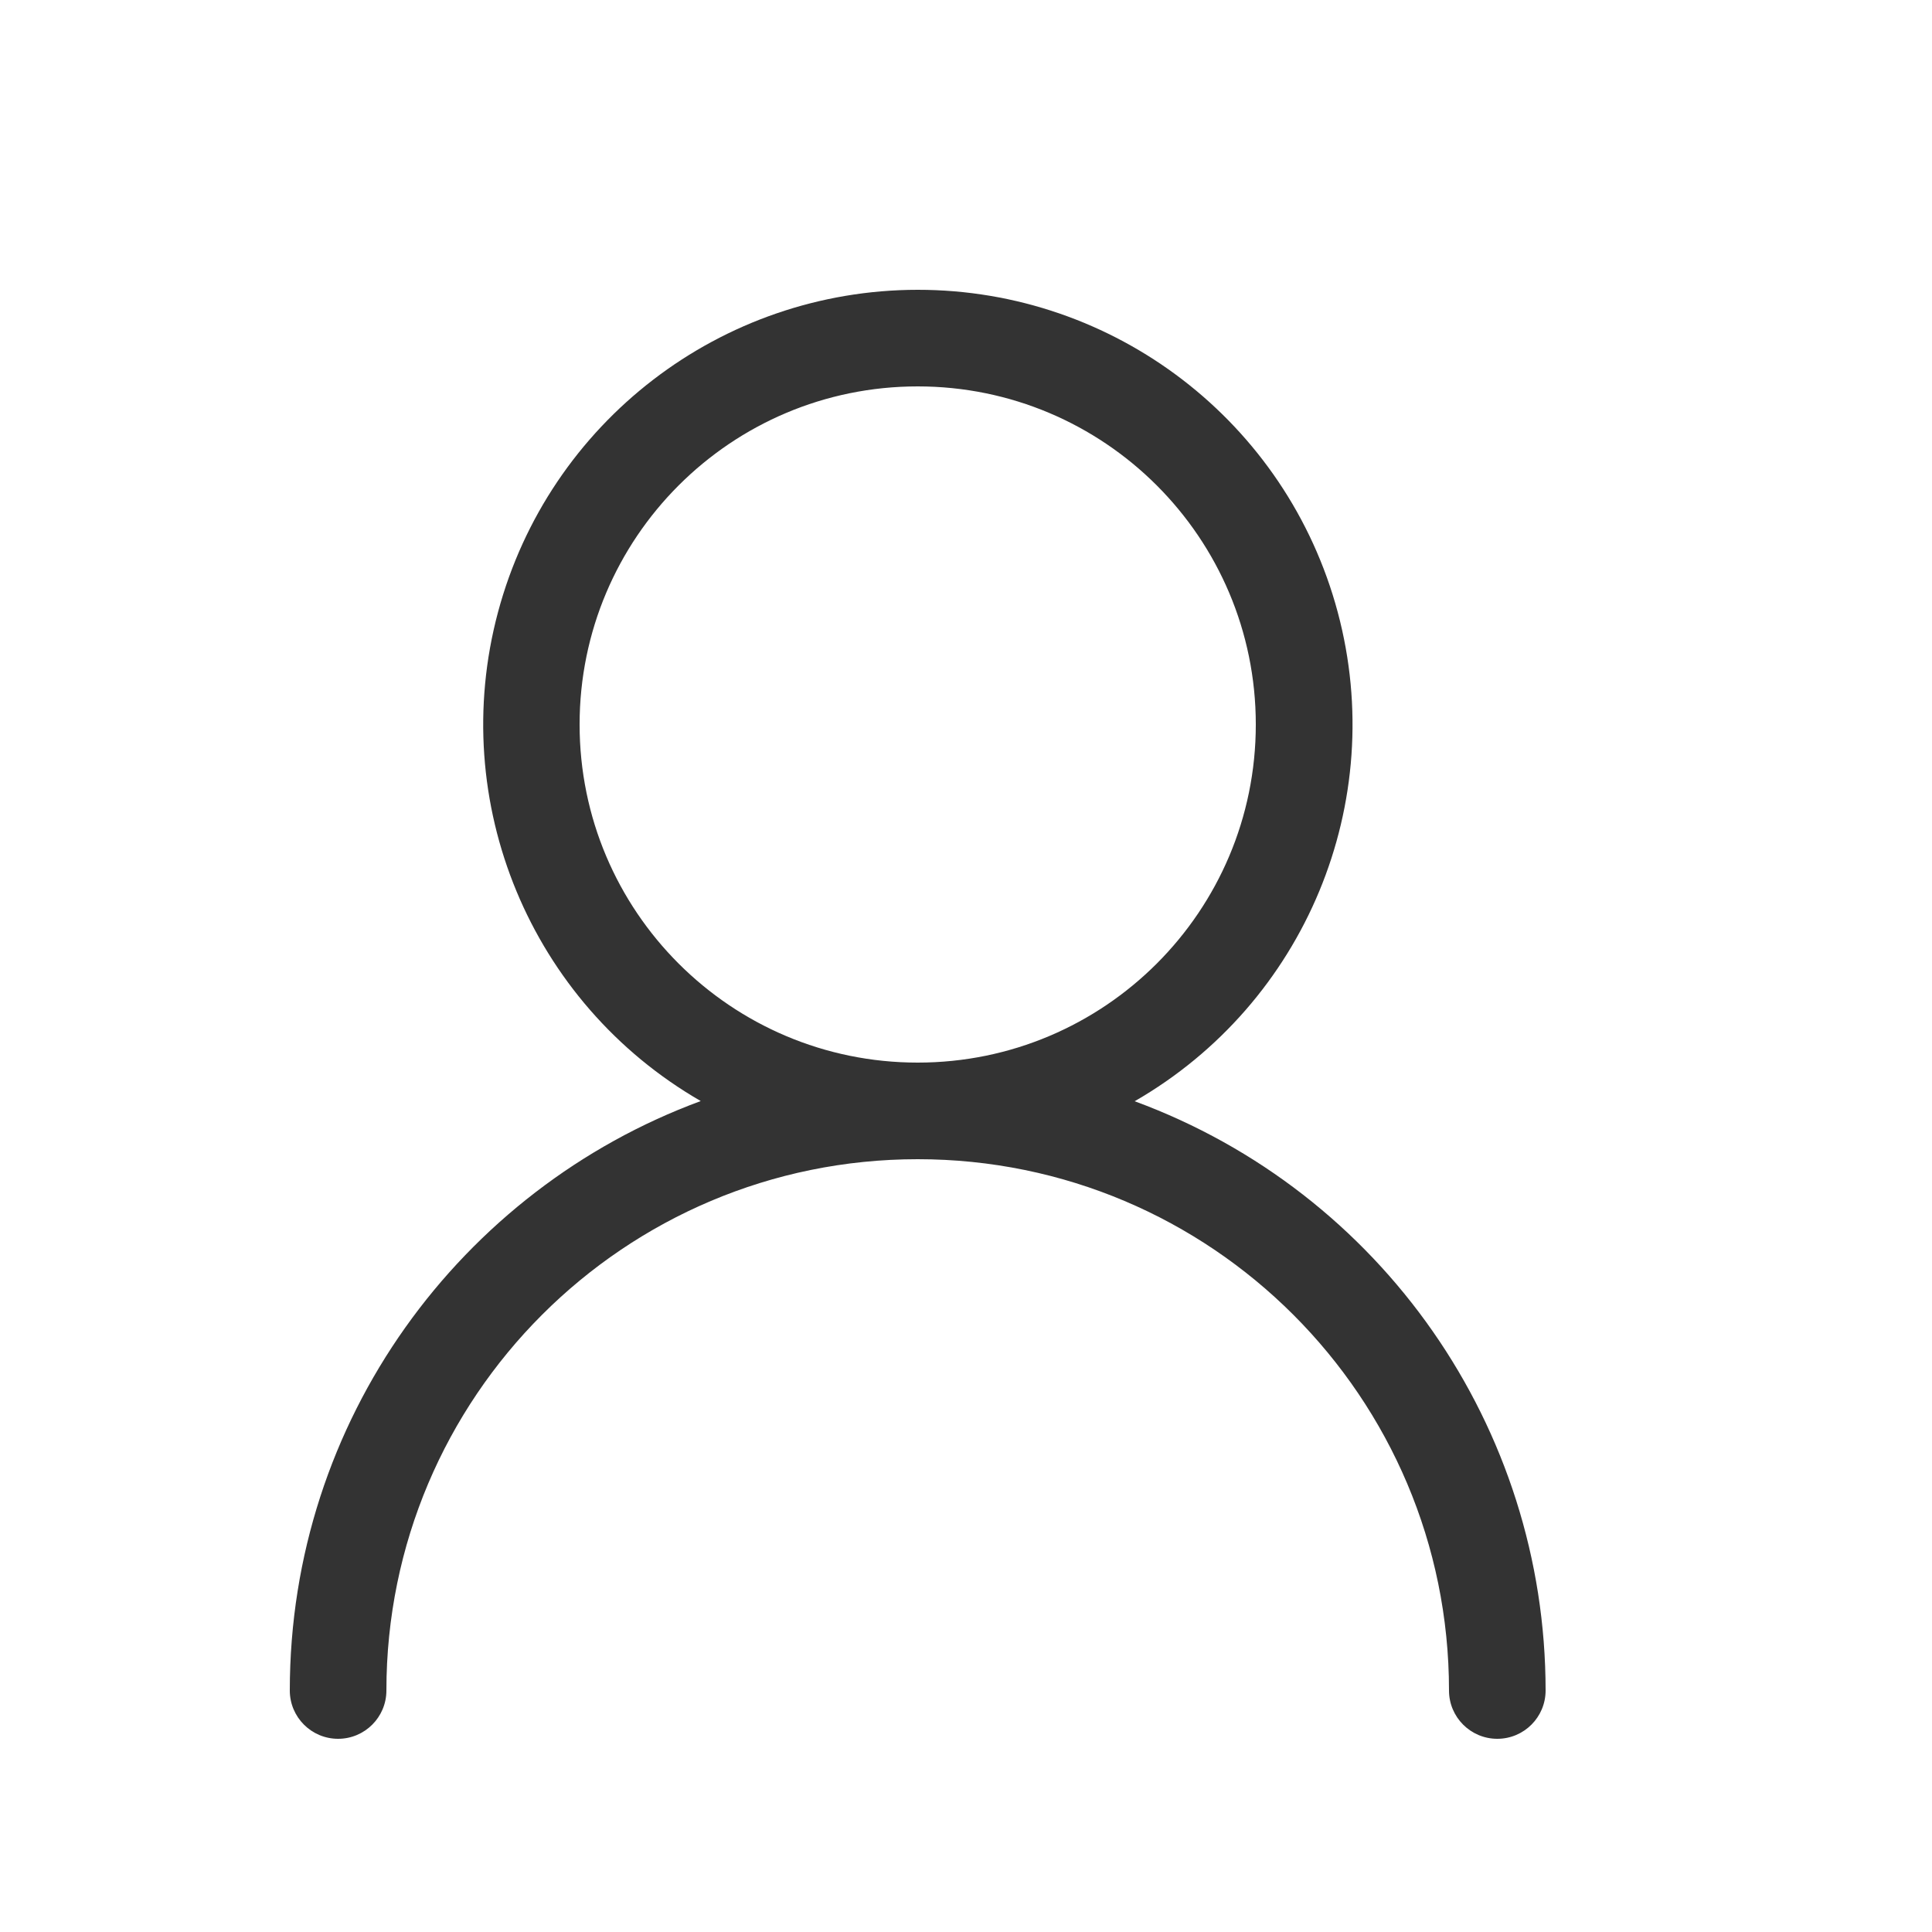
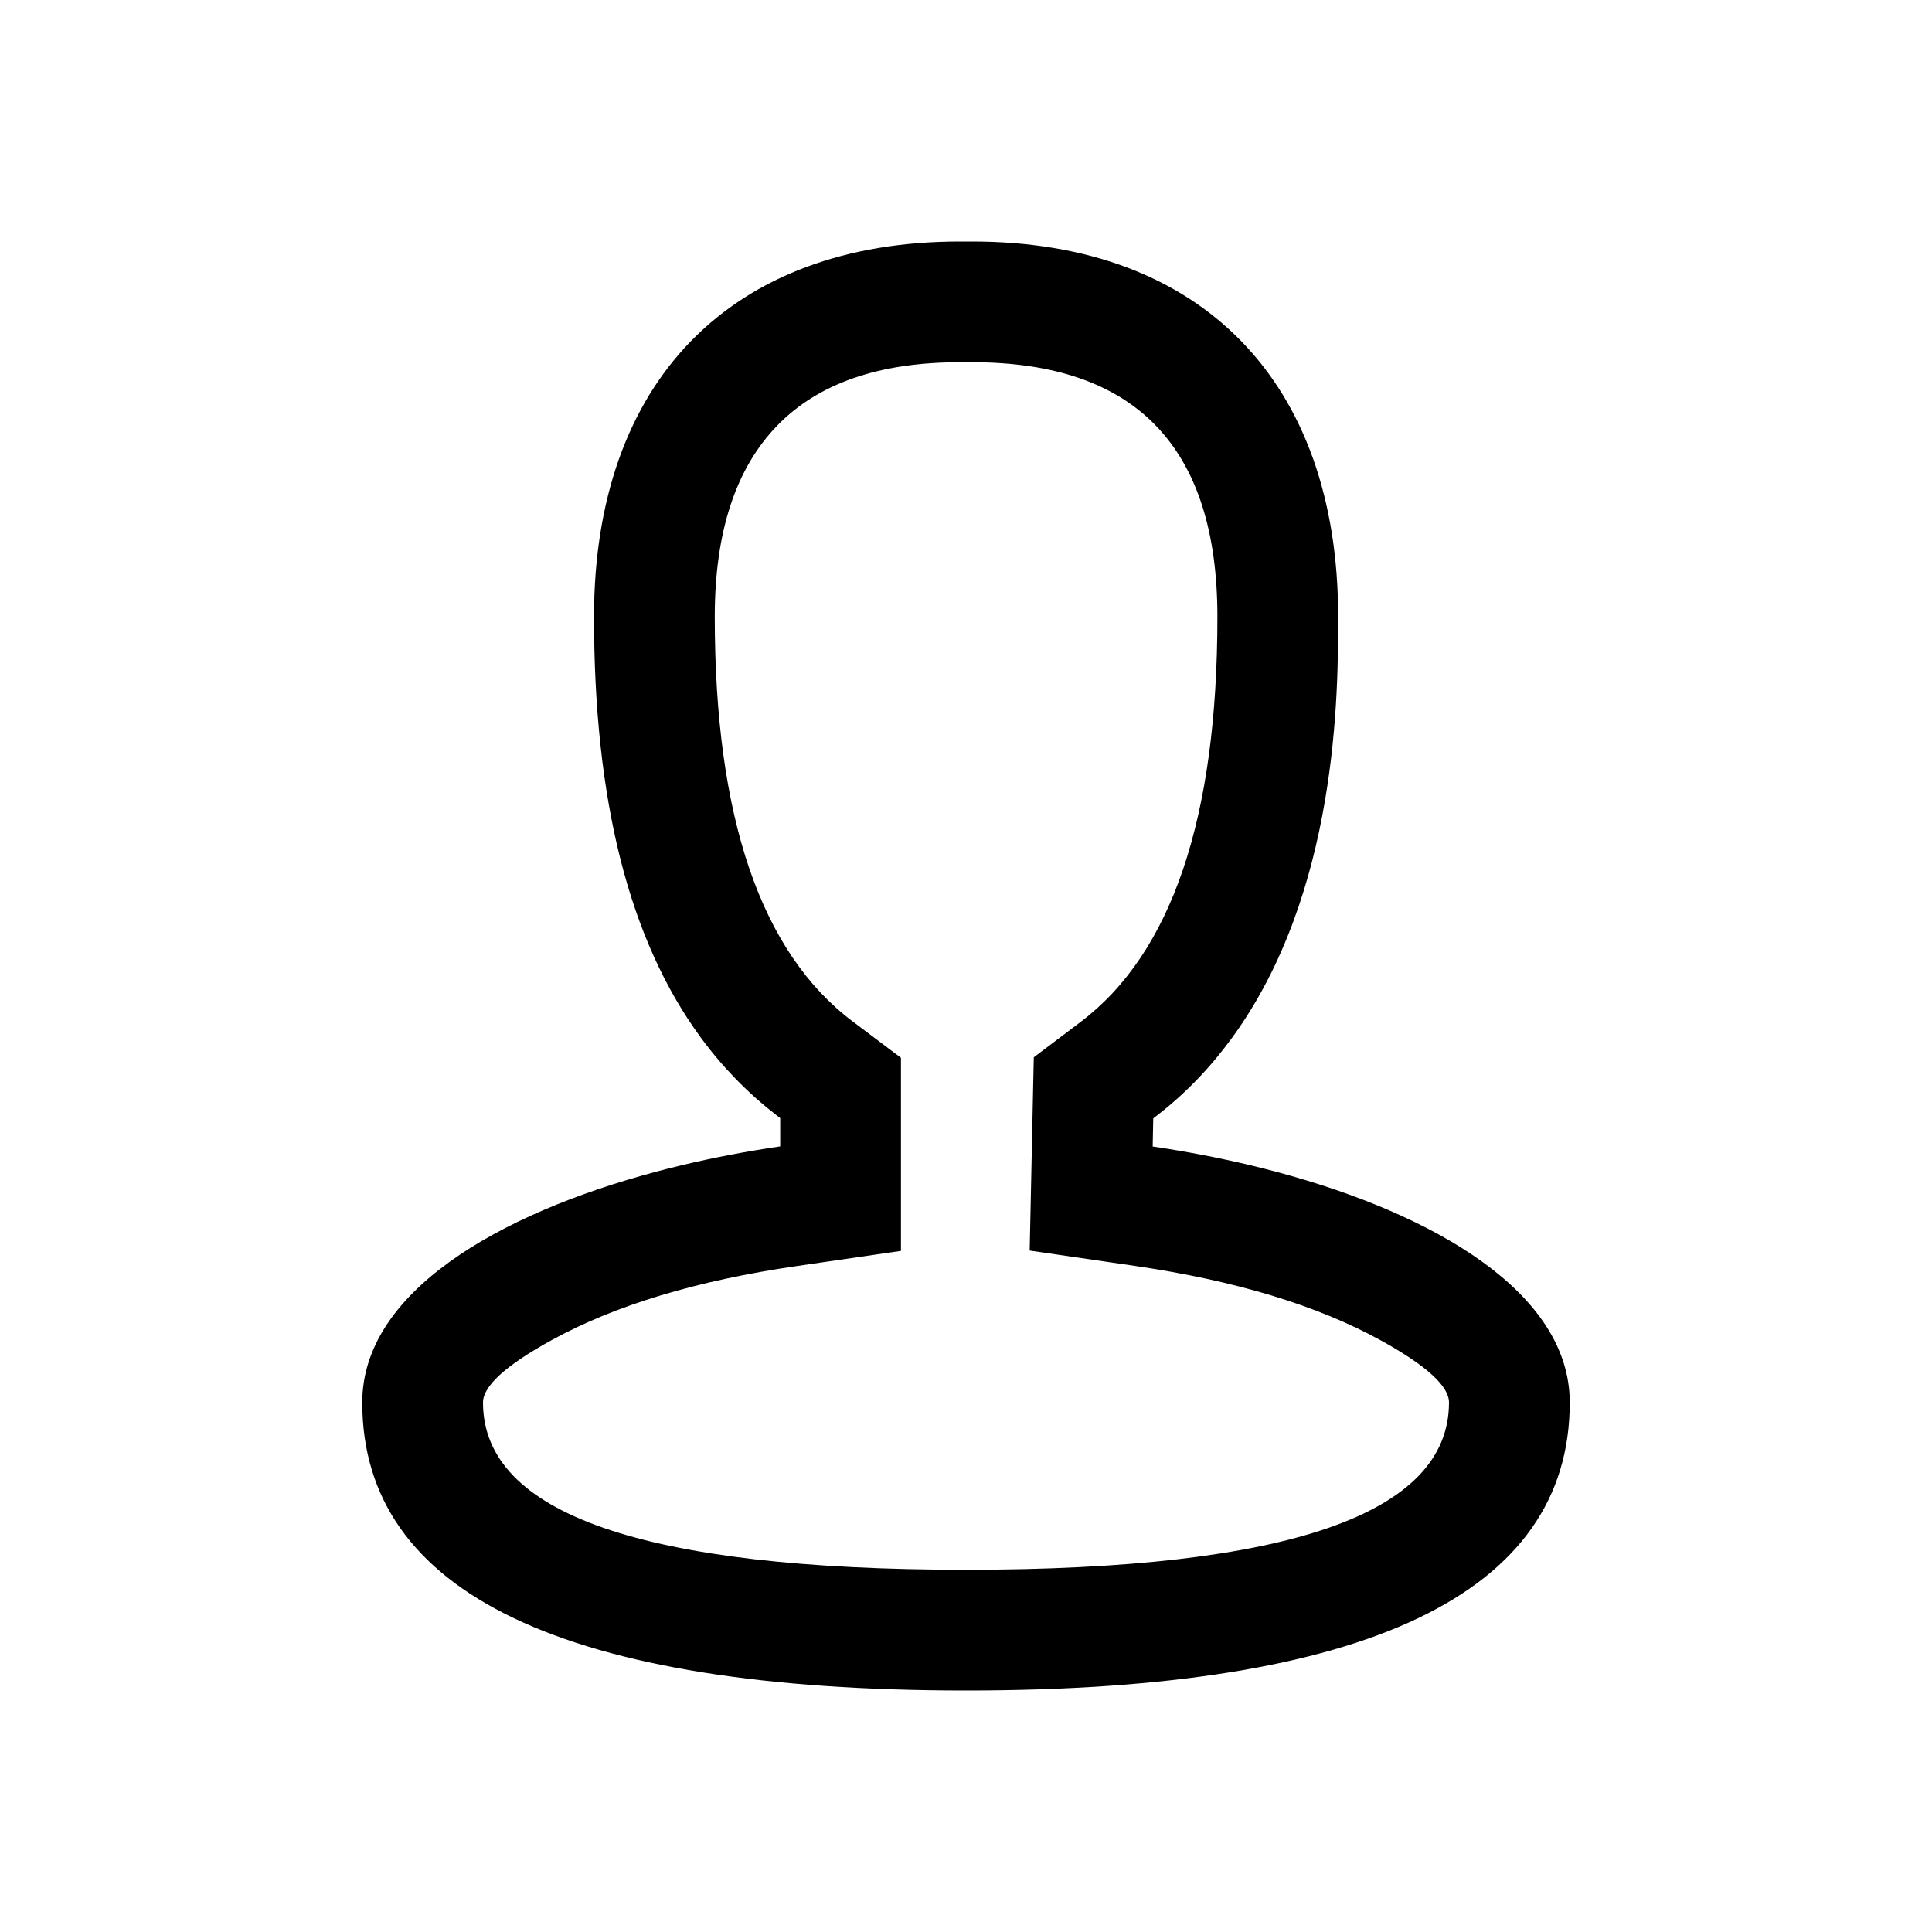
- <svg xmlns="http://www.w3.org/2000/svg" viewBox="0 0 1024 1024" fill="#333">
-   <path d="M486.4 153.6a230.4 230.4 0 0 1 114.995 430.08A332.8 332.8 0 0 1 819.2 896a25.6 25.6 0 1 1-51.2 0 281.6 281.6 0 1 0-563.2 0 25.6 25.6 0 1 1-51.2 0c0-143.36 90.675-265.574 217.805-312.422A230.4 230.4 0 0 1 486.4 153.6z m0 51.2a179.2 179.2 0 1 0 0 358.4 179.2 179.2 0 0 0 0-358.4z" />
+ <svg xmlns="http://www.w3.org/2000/svg" fill="none" version="1.1" viewBox="0 0 24 24">
+   <defs>
+     <clipPath id="master_svg0_4_164022">
+       <rect x="0" y="0" width="24" height="24" rx="0" />
+     </clipPath>
+   </defs>
+   <g clip-path="url(#master_svg0_4_164022)">
+     <g>
+       <path d="M7.379,7.662C7.379,9.948,7.815,11.675,8.704,12.887C8.973,13.253,9.283,13.572,9.635,13.845C9.654,13.86,9.673,13.874,9.692,13.889L9.692,14.241C9.592,14.255,9.492,14.271,9.393,14.288C8.978,14.357,8.566,14.445,8.167,14.551C6.169,15.081,4.5,16.063,4.5,17.422C4.5,19.797,7.024,21,12,21C16.976,21,19.5,19.797,19.5,17.422C19.5,16.067,17.839,15.086,15.849,14.555C15.451,14.449,15.04,14.361,14.627,14.291C14.524,14.274,14.422,14.257,14.319,14.242L14.326,13.893C14.343,13.88,14.359,13.868,14.375,13.855C14.743,13.57,15.05,13.242,15.307,12.889C16.623,11.082,16.623,8.604,16.623,7.662C16.623,4.743,14.924,3,12.076,3L11.924,3C9.078,3,7.379,4.743,7.379,7.662ZM12,19.5Q18,19.5,18,17.422Q18,17.118,17.155,16.652Q15.972,16,14.102,15.726L12.791,15.535L12.842,13.134L13.422,12.696Q15.123,11.411,15.123,7.662Q15.123,4.5,12.076,4.5L11.924,4.5Q10.422,4.5,9.658,5.284Q8.879,6.083,8.879,7.662Q8.879,11.4,10.594,12.69L11.192,13.14L11.192,15.539L9.907,15.726Q8.034,15.997,6.848,16.65Q6,17.117,6,17.422Q6,19.5,12,19.5Z" fill-rule="evenodd" fill="#000" fill-opacity="1" />
+     </g>
+   </g>
</svg>
